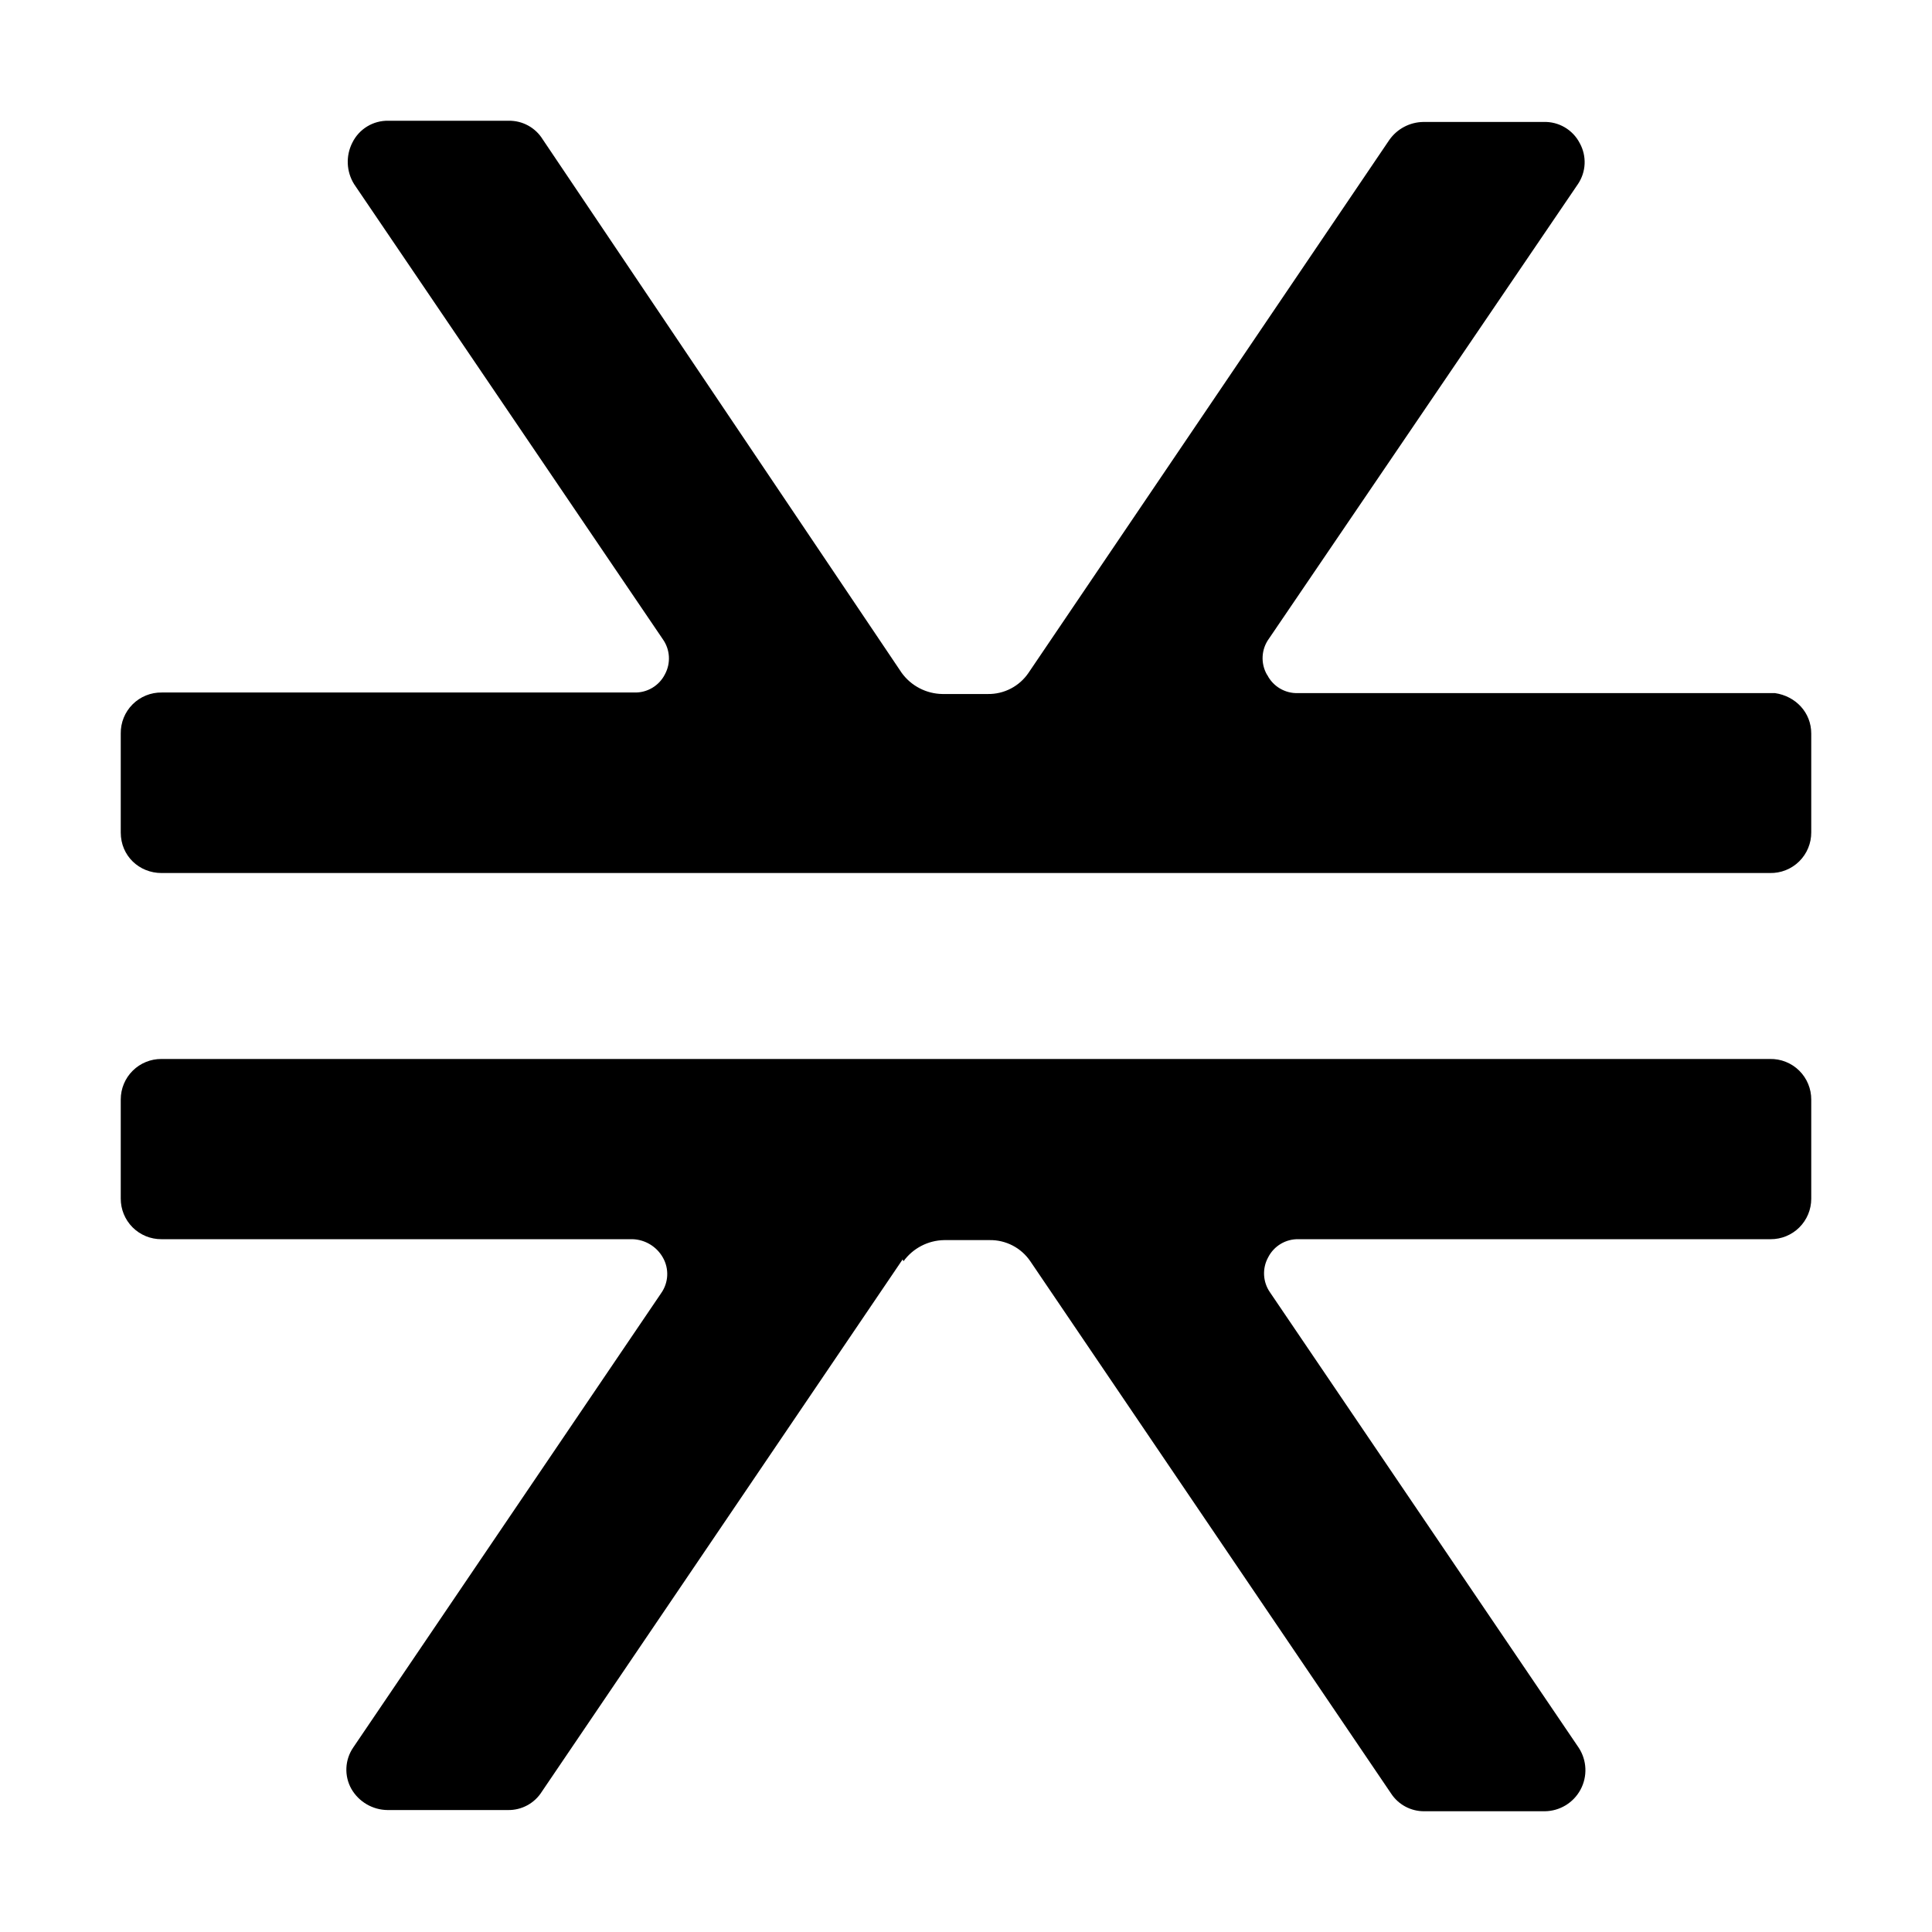
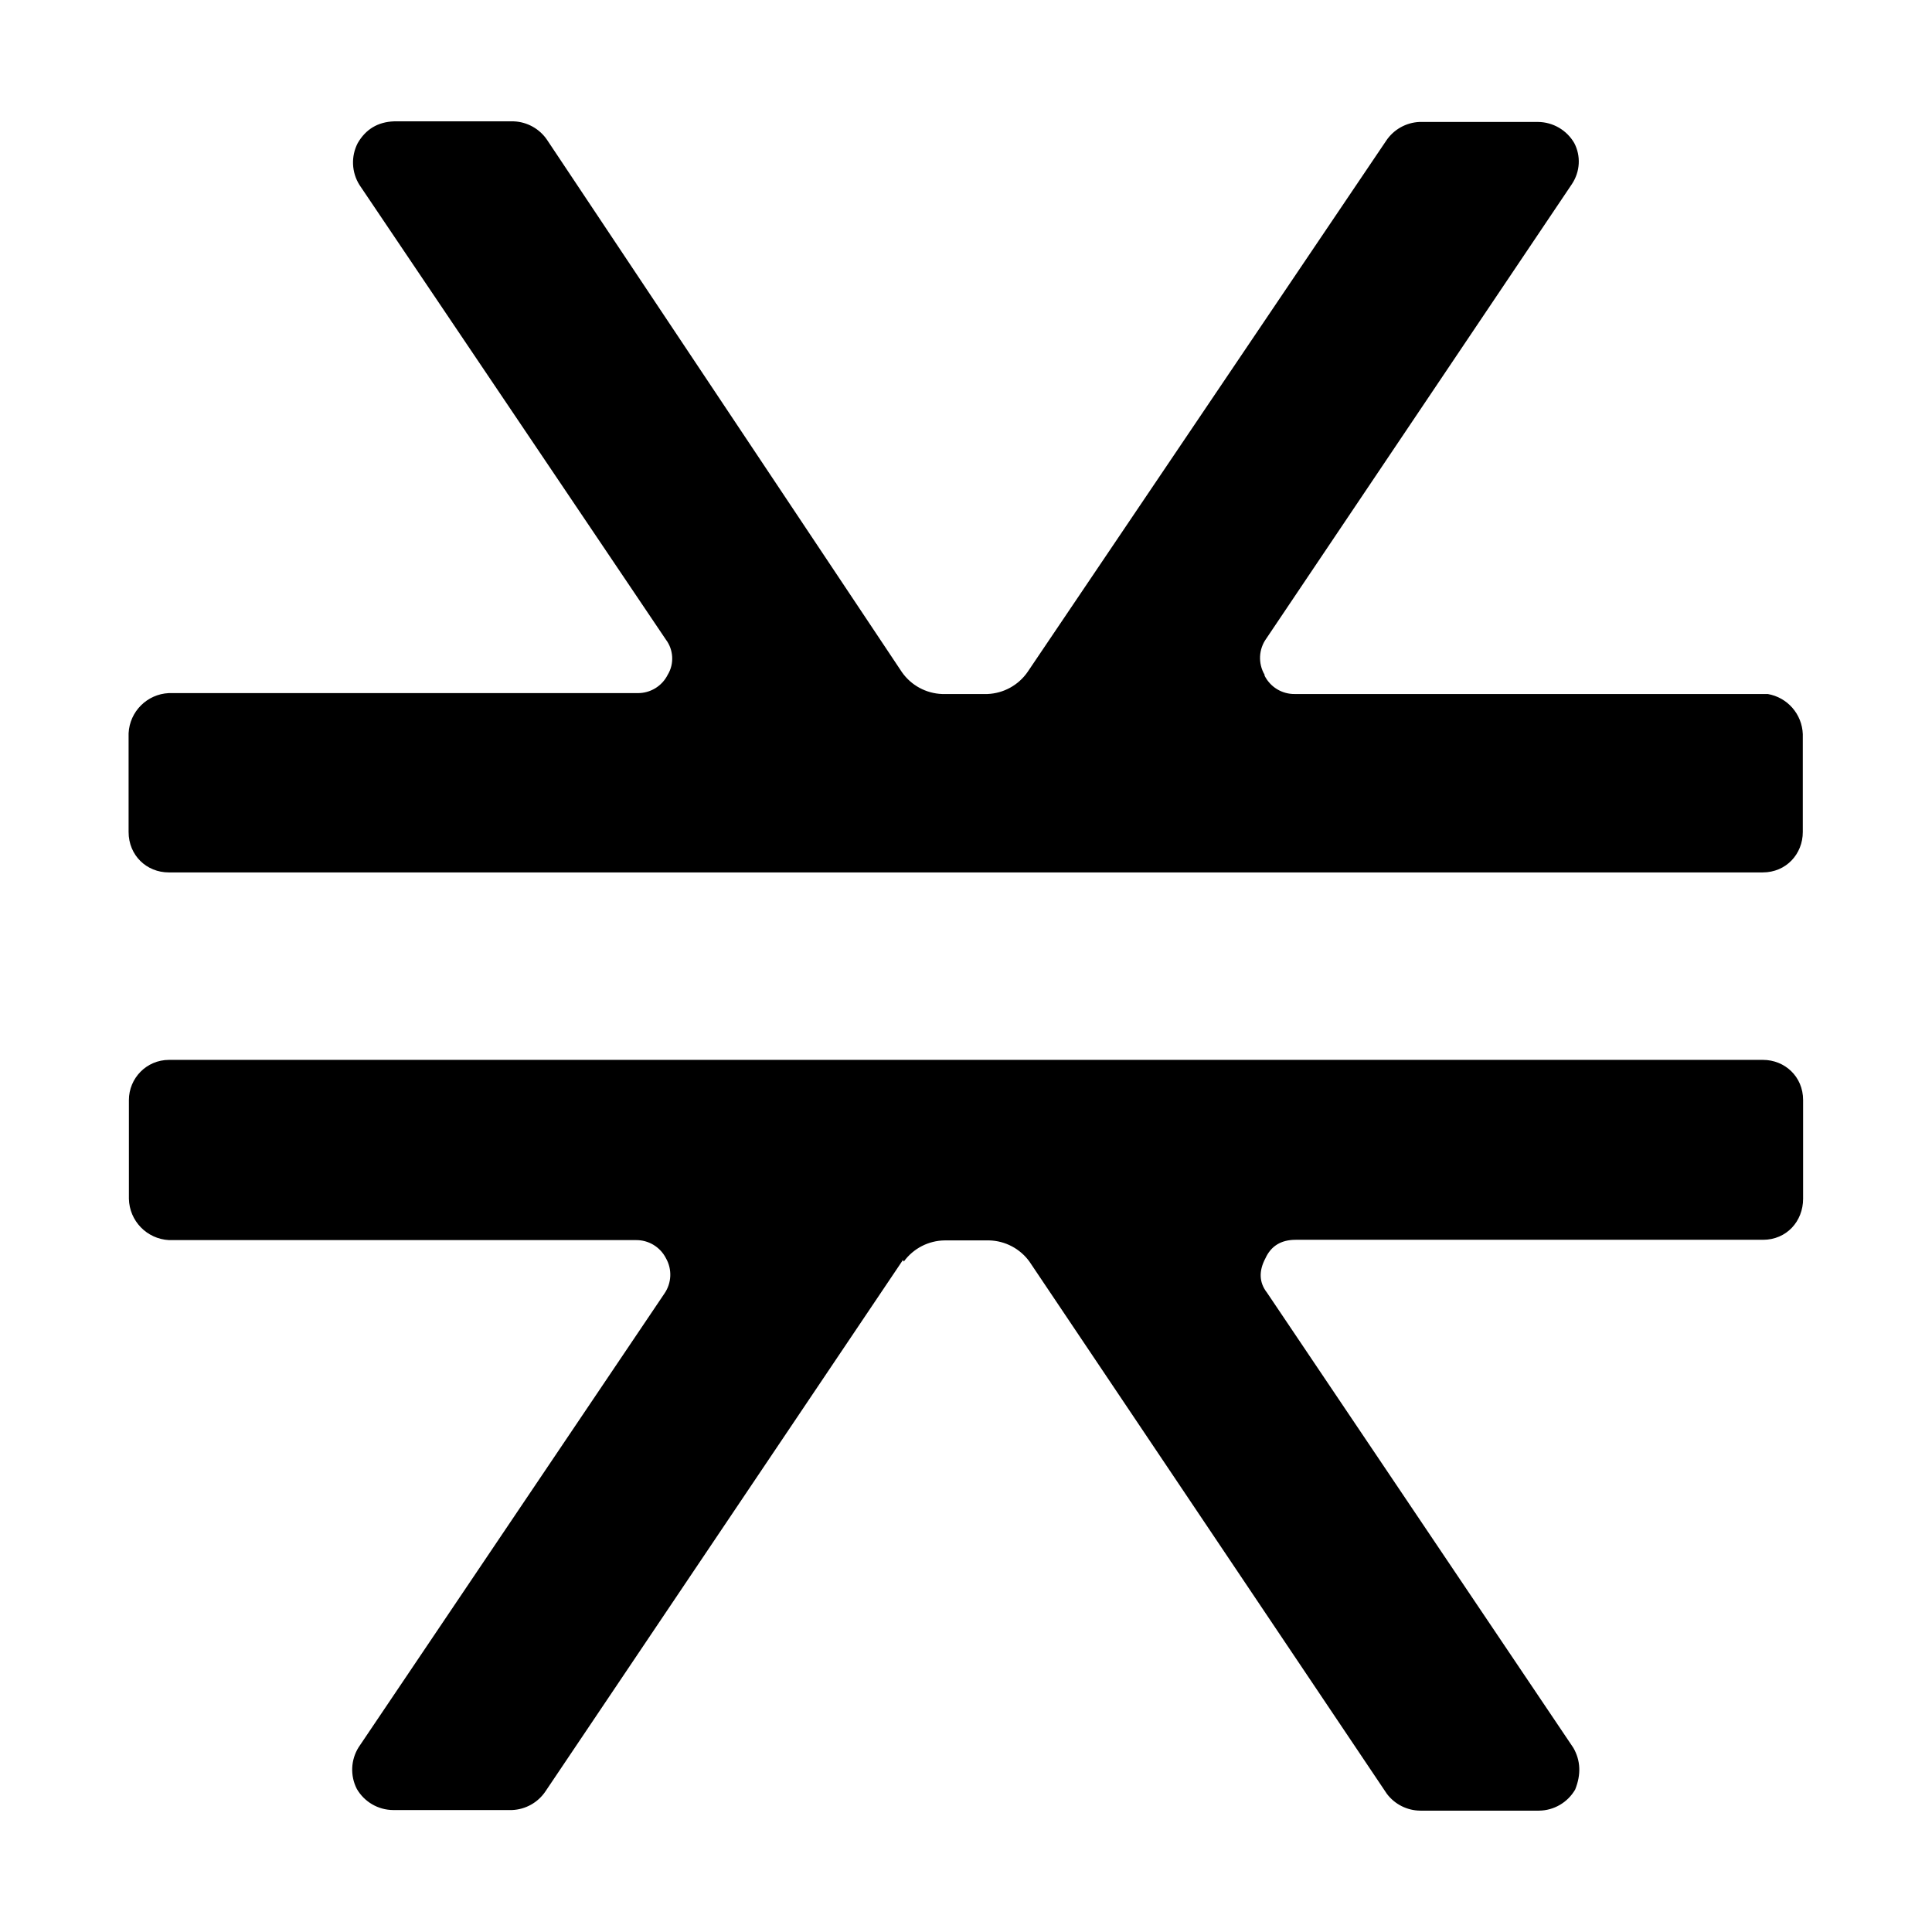
<svg xmlns="http://www.w3.org/2000/svg" fill="currentColor" viewBox="0 0 64 64">
-   <path fill-rule="evenodd" d="M41.97 22.35a1.1 1.1 0 0 1 .07-1.2L52.27 6.1a1.3 1.3 0 0 0 .06-1.36 1.3 1.3 0 0 0-1.2-.7h-3.98a1.4 1.4 0 0 0-1.13.6L34.07 22.29a1.6 1.6 0 0 1-1.35.7h-1.5a1.7 1.7 0 0 1-1.35-.7L17.98 4.62A1.3 1.3 0 0 0 16.85 4h-3.98a1.3 1.3 0 0 0-1.2.73 1.4 1.4 0 0 0 .06 1.37l10.23 15.08a1.1 1.1 0 0 1 .07 1.15 1.1 1.1 0 0 1-1.02.61H5.36A1.34 1.34 0 0 0 4 24.3v3.28c0 .77.61 1.34 1.35 1.34h53.28A1.34 1.34 0 0 0 60 27.57V24.3c0-.7-.52-1.24-1.2-1.34H43a1.1 1.1 0 0 1-1.02-.6M29.9 41.72 17.95 59.35a1.3 1.3 0 0 1-1.13.61h-3.98a1.4 1.4 0 0 1-1.2-.7 1.3 1.3 0 0 1 .06-1.37l10.2-15.05a1.1 1.1 0 0 0 .06-1.18 1.2 1.2 0 0 0-1-.61H5.35A1.34 1.34 0 0 1 4 39.7v-3.28a1.34 1.34 0 0 1 1.35-1.34h53.28A1.34 1.34 0 0 1 60 36.43v3.28a1.34 1.34 0 0 1-1.35 1.34H43.02a1.1 1.1 0 0 0-1.01.6 1.1 1.1 0 0 0 .06 1.16L52.3 57.9a1.36 1.36 0 0 1-1.13 2.1h-3.99a1.3 1.3 0 0 1-1.1-.59L34.13 41.78a1.6 1.6 0 0 0-1.35-.7h-1.5a1.7 1.7 0 0 0-1.35.7z" clip-rule="evenodd" />
+   <path fill-rule="evenodd" d="M41.89 22.35a1.1 1.1 0 0 1 .06-1.2L52.07 6.1c.28-.42.3-.94.08-1.36a1.4 1.4 0 0 0-1.2-.7h-3.93a1.4 1.4 0 0 0-1.1.62l-11.88 17.6a1.7 1.7 0 0 1-1.33.73h-1.5a1.7 1.7 0 0 1-1.33-.72L18.12 4.63a1.4 1.4 0 0 0-1.1-.61h-3.97q-.8.03-1.2.72a1.4 1.4 0 0 0 .06 1.39l10.15 15.06c.25.33.28.8.06 1.16a1.1 1.1 0 0 1-1 .61H5.59a1.4 1.4 0 0 0-1.33 1.33v3.27c0 .78.6 1.34 1.33 1.34h52.8c.78 0 1.33-.61 1.33-1.34v-3.24a1.4 1.4 0 0 0-1.16-1.33H42.89a1.1 1.1 0 0 1-1-.61M29.91 41.74l-11.84 17.6a1.4 1.4 0 0 1-1.11.62h-3.94a1.4 1.4 0 0 1-1.2-.7 1.4 1.4 0 0 1 .06-1.38l10.13-15.03a1.1 1.1 0 0 0 .05-1.17 1.1 1.1 0 0 0-1-.6H5.6a1.4 1.4 0 0 1-1.33-1.37v-3.27c0-.72.58-1.33 1.33-1.33h52.8c.72 0 1.33.55 1.33 1.33v3.27c0 .75-.55 1.36-1.33 1.36H42.92q-.72 0-1 .61-.34.64.05 1.14L52.12 57.9q.36.63.06 1.38a1.4 1.4 0 0 1-1.2.7h-3.93a1.4 1.4 0 0 1-1.11-.56L34.1 41.79a1.7 1.7 0 0 0-1.33-.7H31.3a1.7 1.7 0 0 0-1.36.7z" />
</svg>
